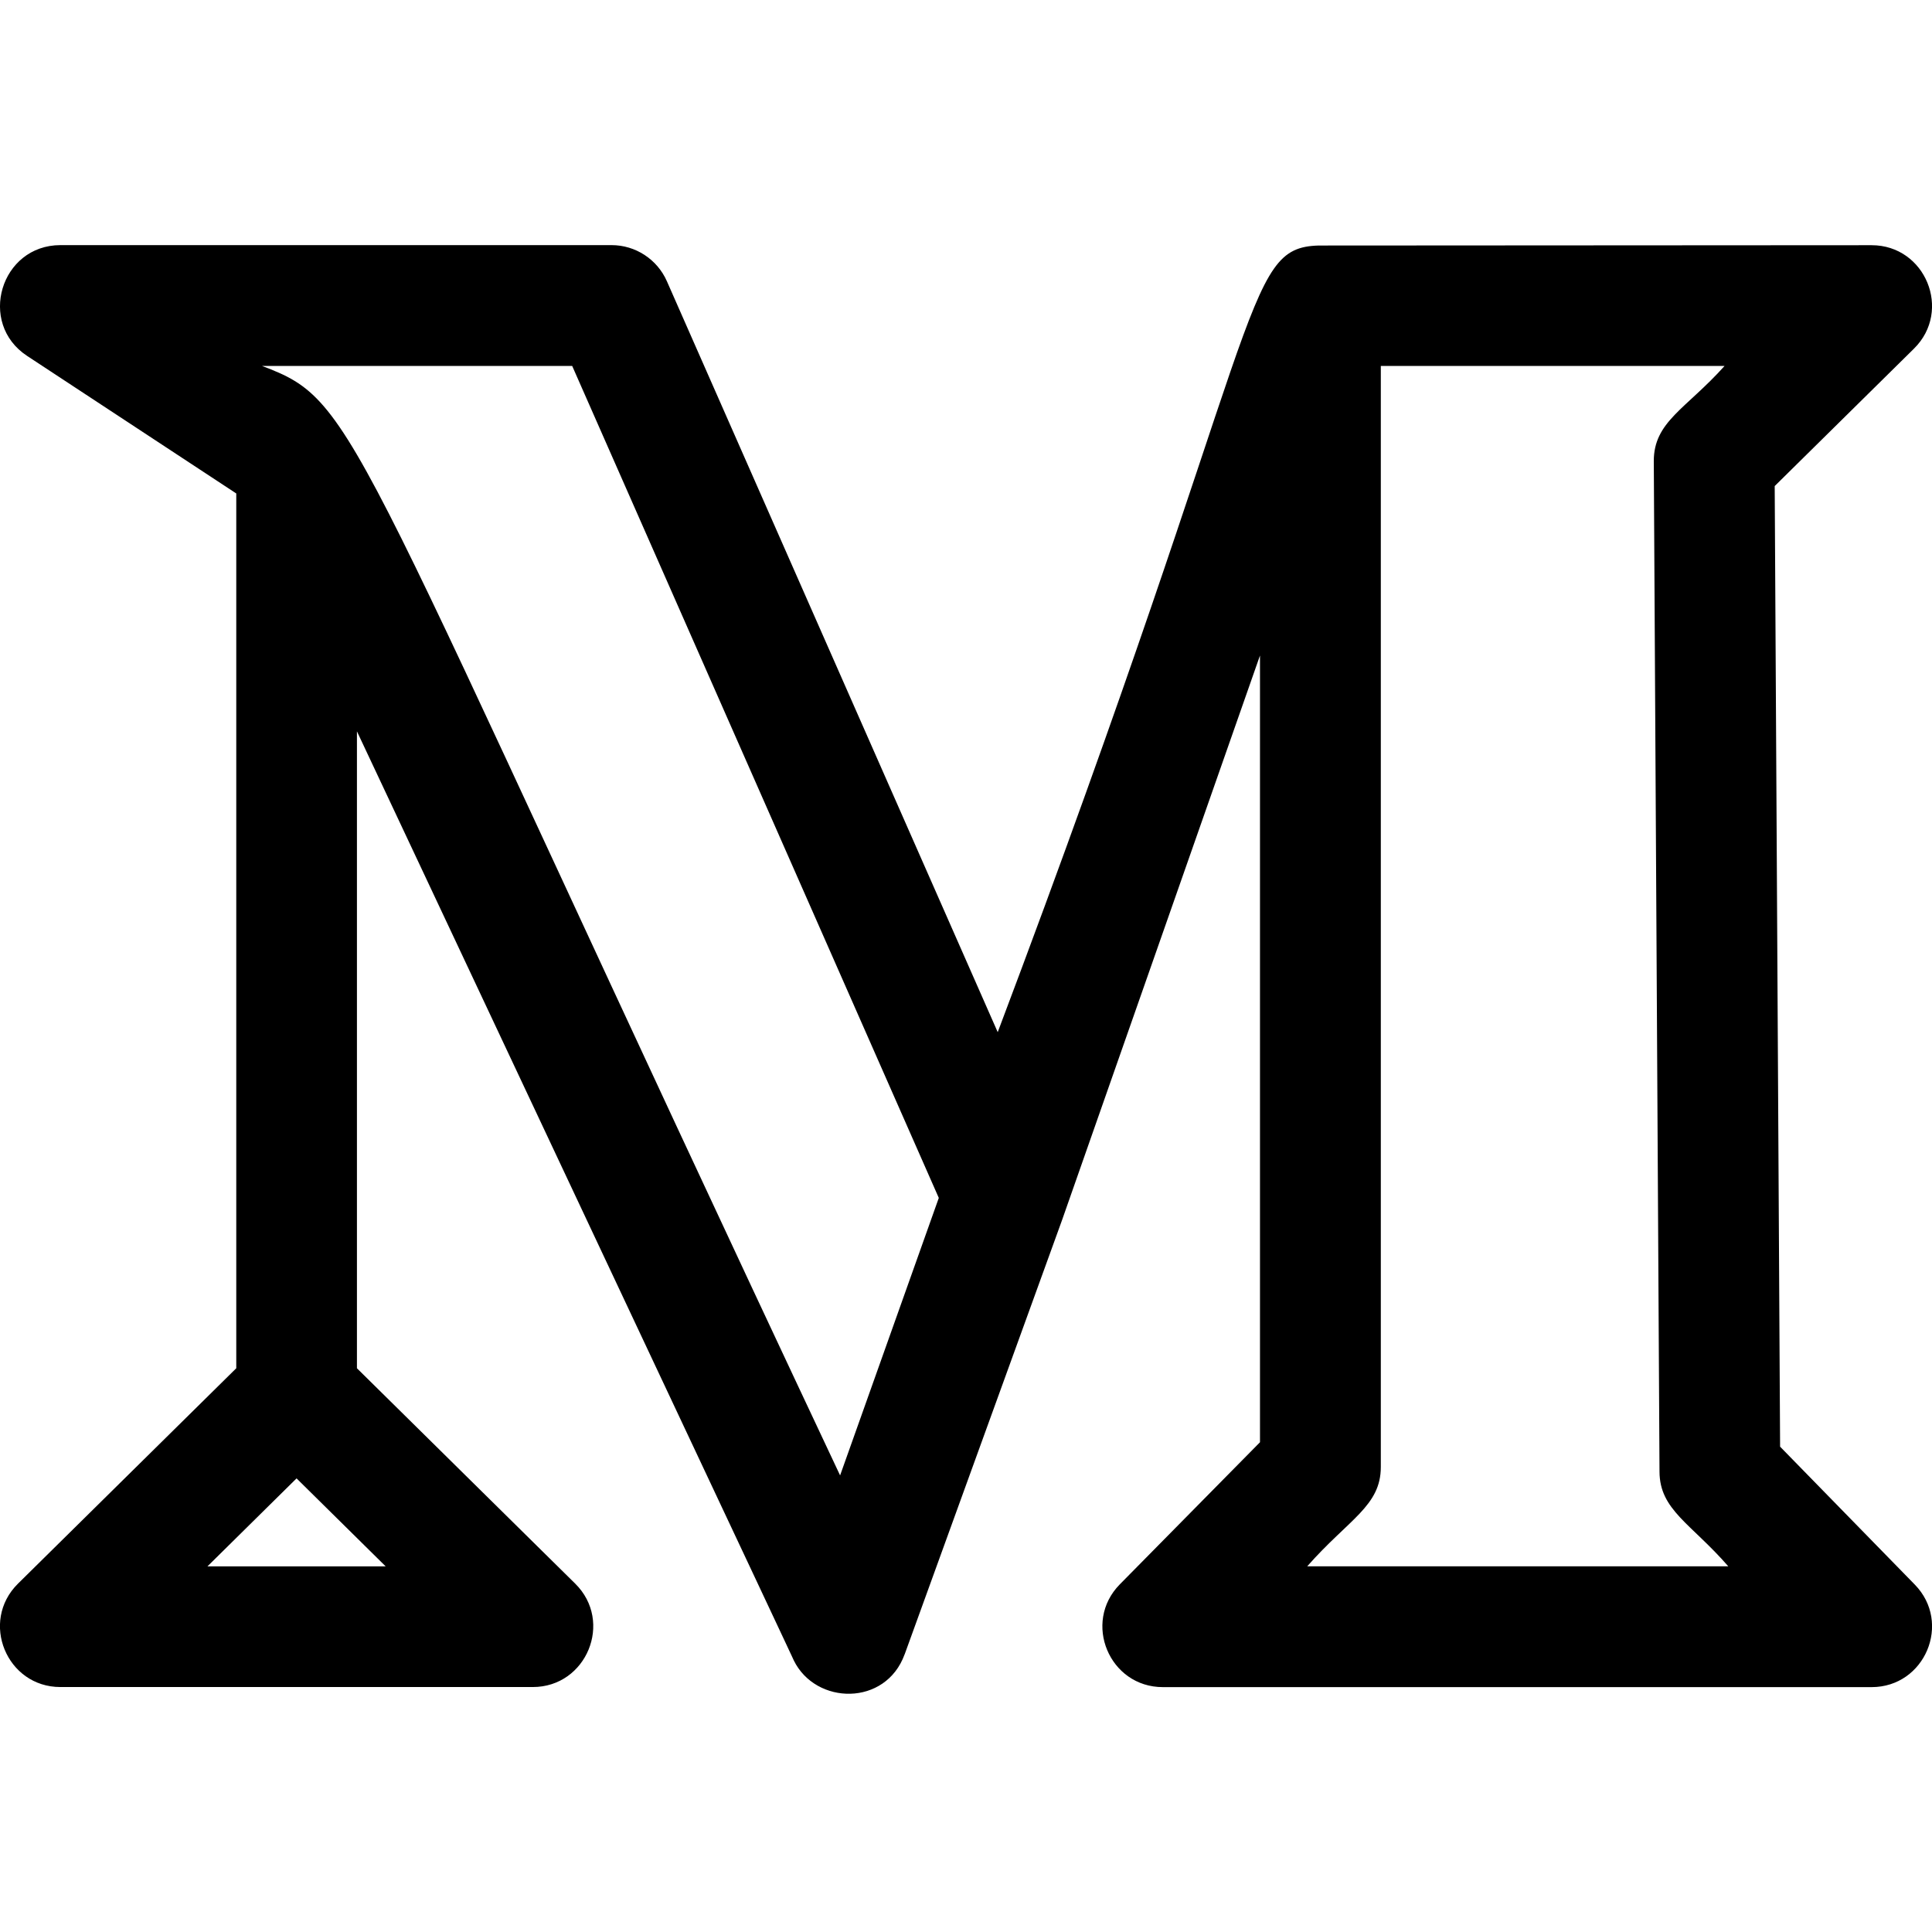
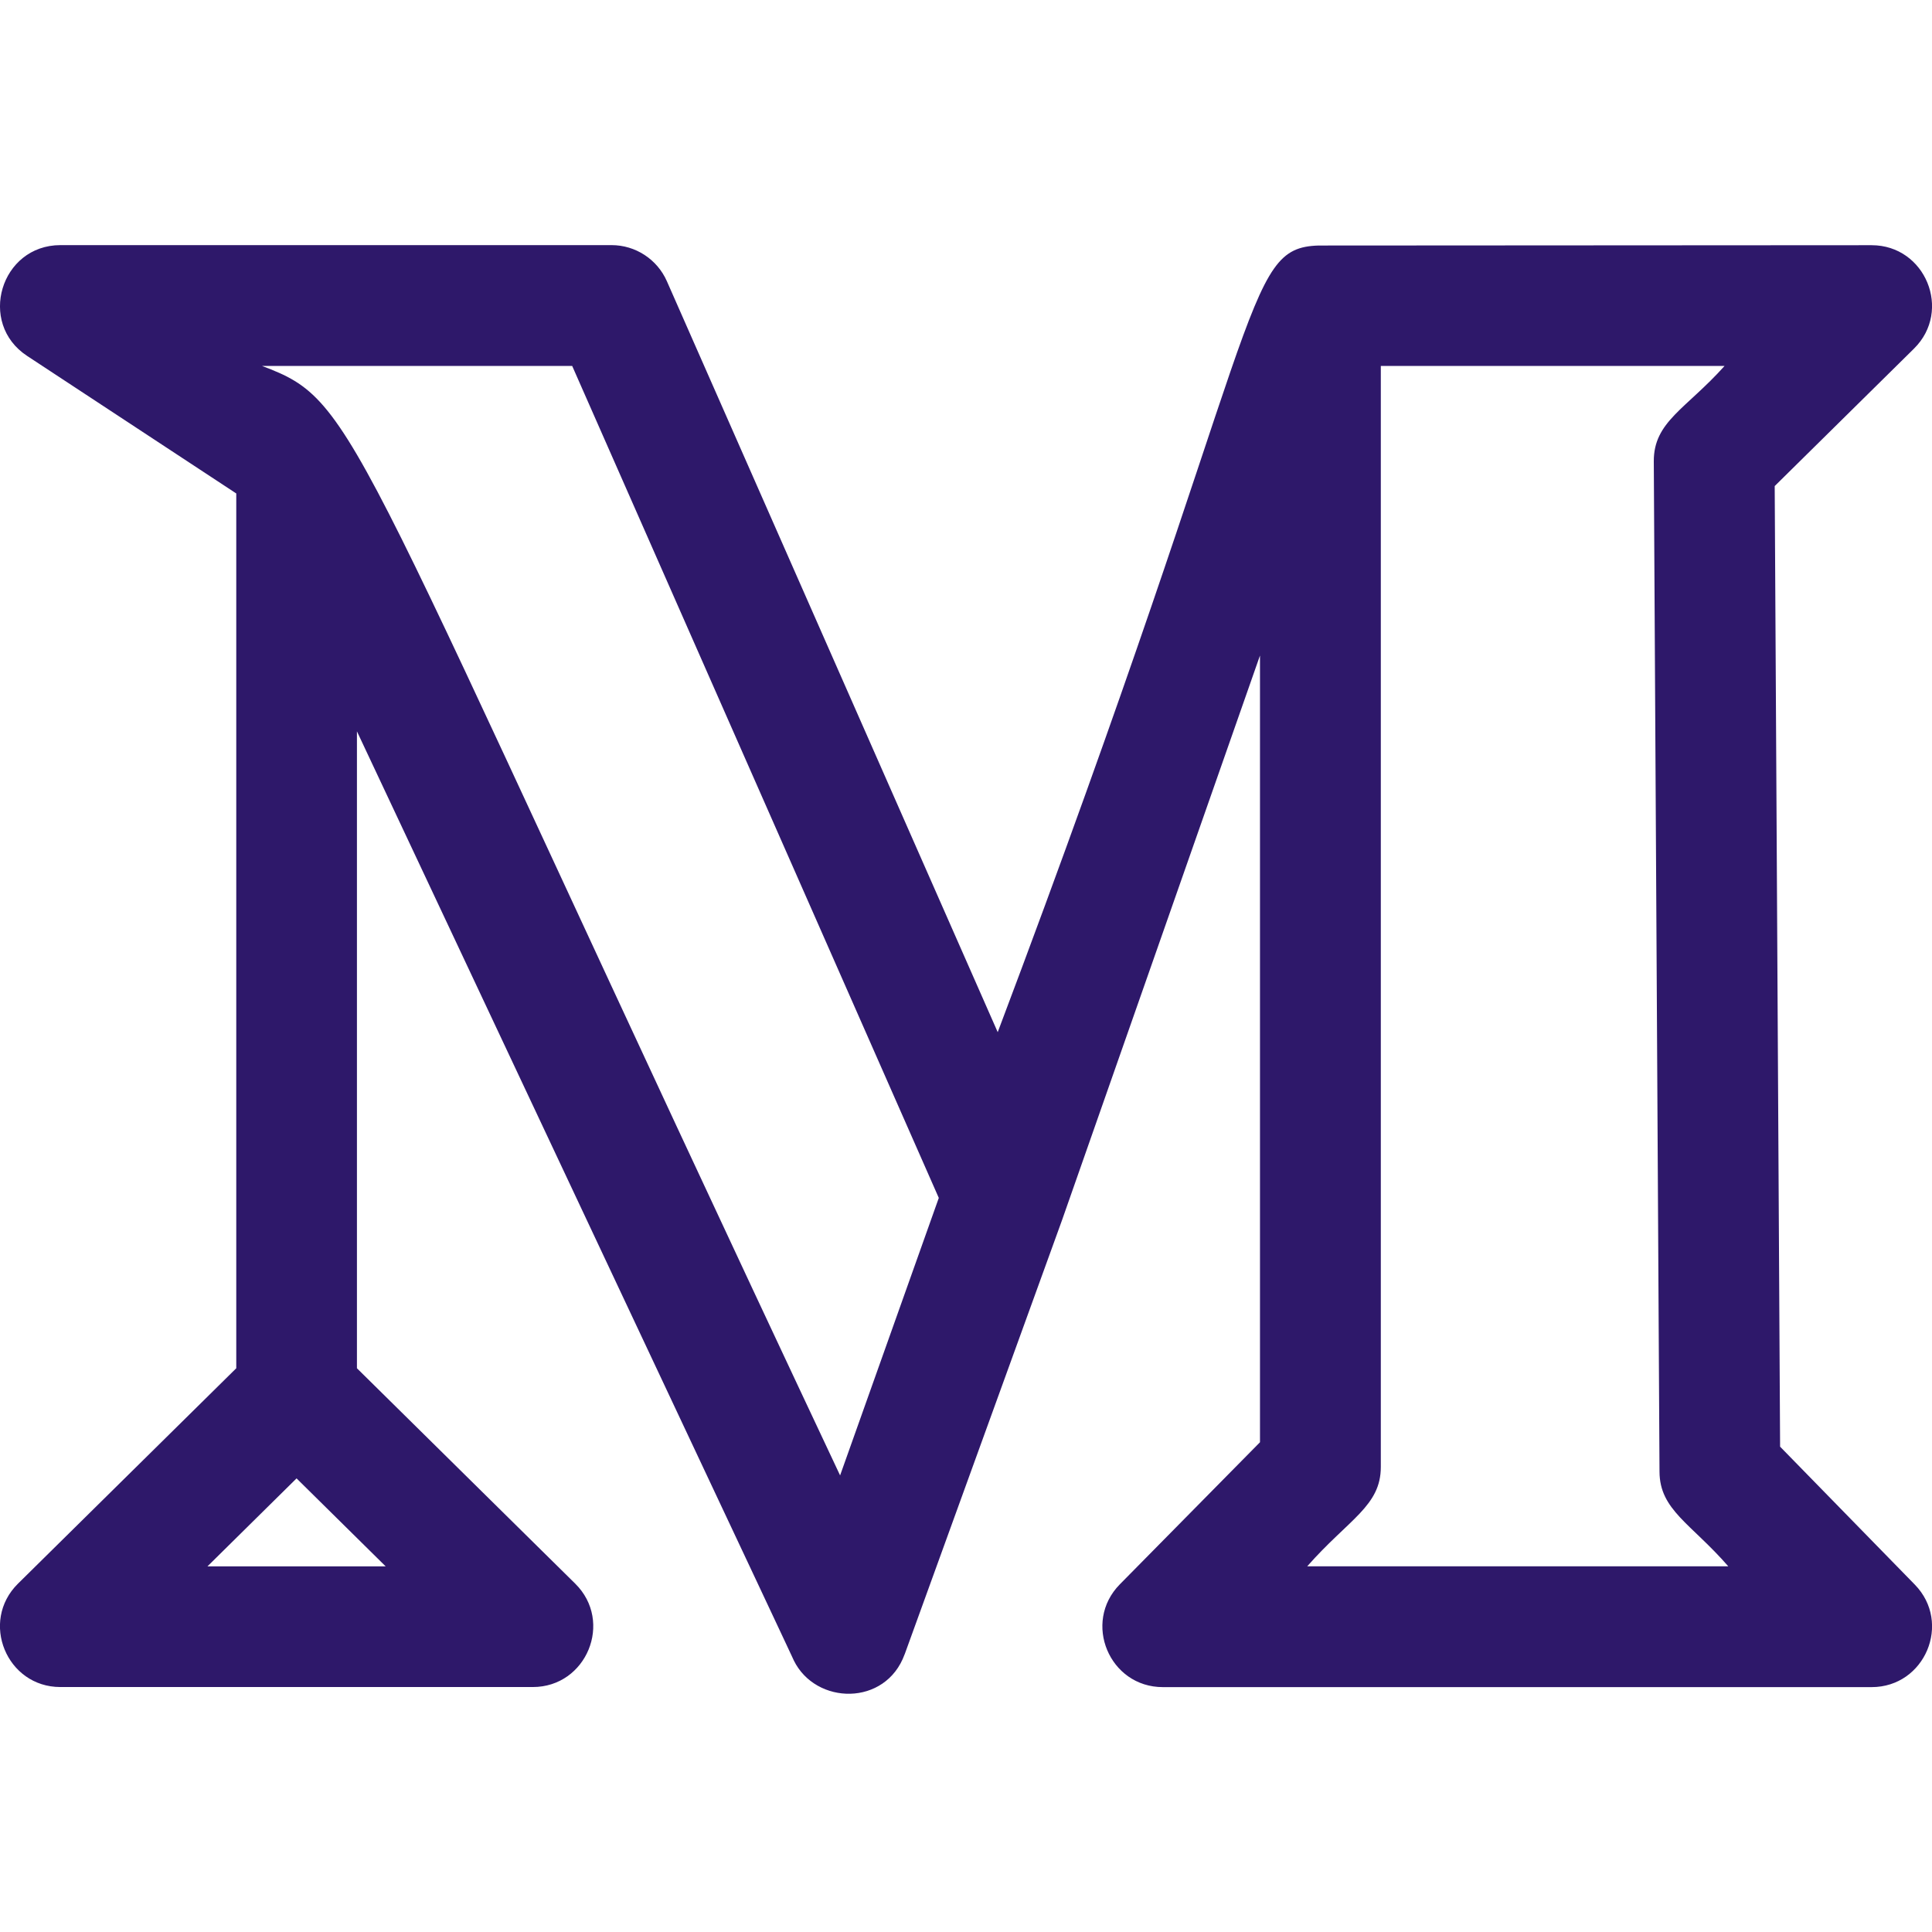
- <svg xmlns="http://www.w3.org/2000/svg" id="regular" enable-background="new 0 0 24 24" viewBox="0 0 24 24">
+ <svg xmlns="http://www.w3.org/2000/svg" fill="#2E186A" id="regular" enable-background="new 0 0 24 24" viewBox="0 0 24 24">
  <path d="m.338 4.422 2.597 1.708v10.867l-2.712 2.676c-.476.471-.141 1.284.527 1.284h5.869c.667 0 1.004-.812.527-1.284l-2.712-2.676v-7.912c2.781 5.916 5.492 11.673 5.427 11.542.274.556 1.141.571 1.376-.075l.001-.002s.001-.001.001-.002c.65-1.793 2.044-5.638 1.955-5.394.05-.139 2.421-6.906 2.458-7.011v9.773l-1.741 1.765c-.467.474-.13 1.277.534 1.277h8.805c.662 0 1-.799.536-1.274l-1.673-1.713-.067-11.933 1.731-1.708c.476-.471.141-1.284-.527-1.284-.702 0 2.545-.001-6.87.004-.958.028-.634.889-3.986 9.772l-4.11-9.329c-.12-.272-.39-.448-.687-.448h-6.847c-.742.001-1.033.97-.412 1.377zm2.239 15.036 1.107-1.093 1.107 1.093zm14.575-14.912h4.271c-.479.535-.881.691-.879 1.185l.071 12.551c.002.476.391.643.854 1.175h-5.23c.517-.587.914-.748.914-1.234v-13.677zm-10.044 0 4.554 10.335-1.226 3.447c-6.176-13.116-5.959-13.322-7.181-13.782z" />
</svg>
